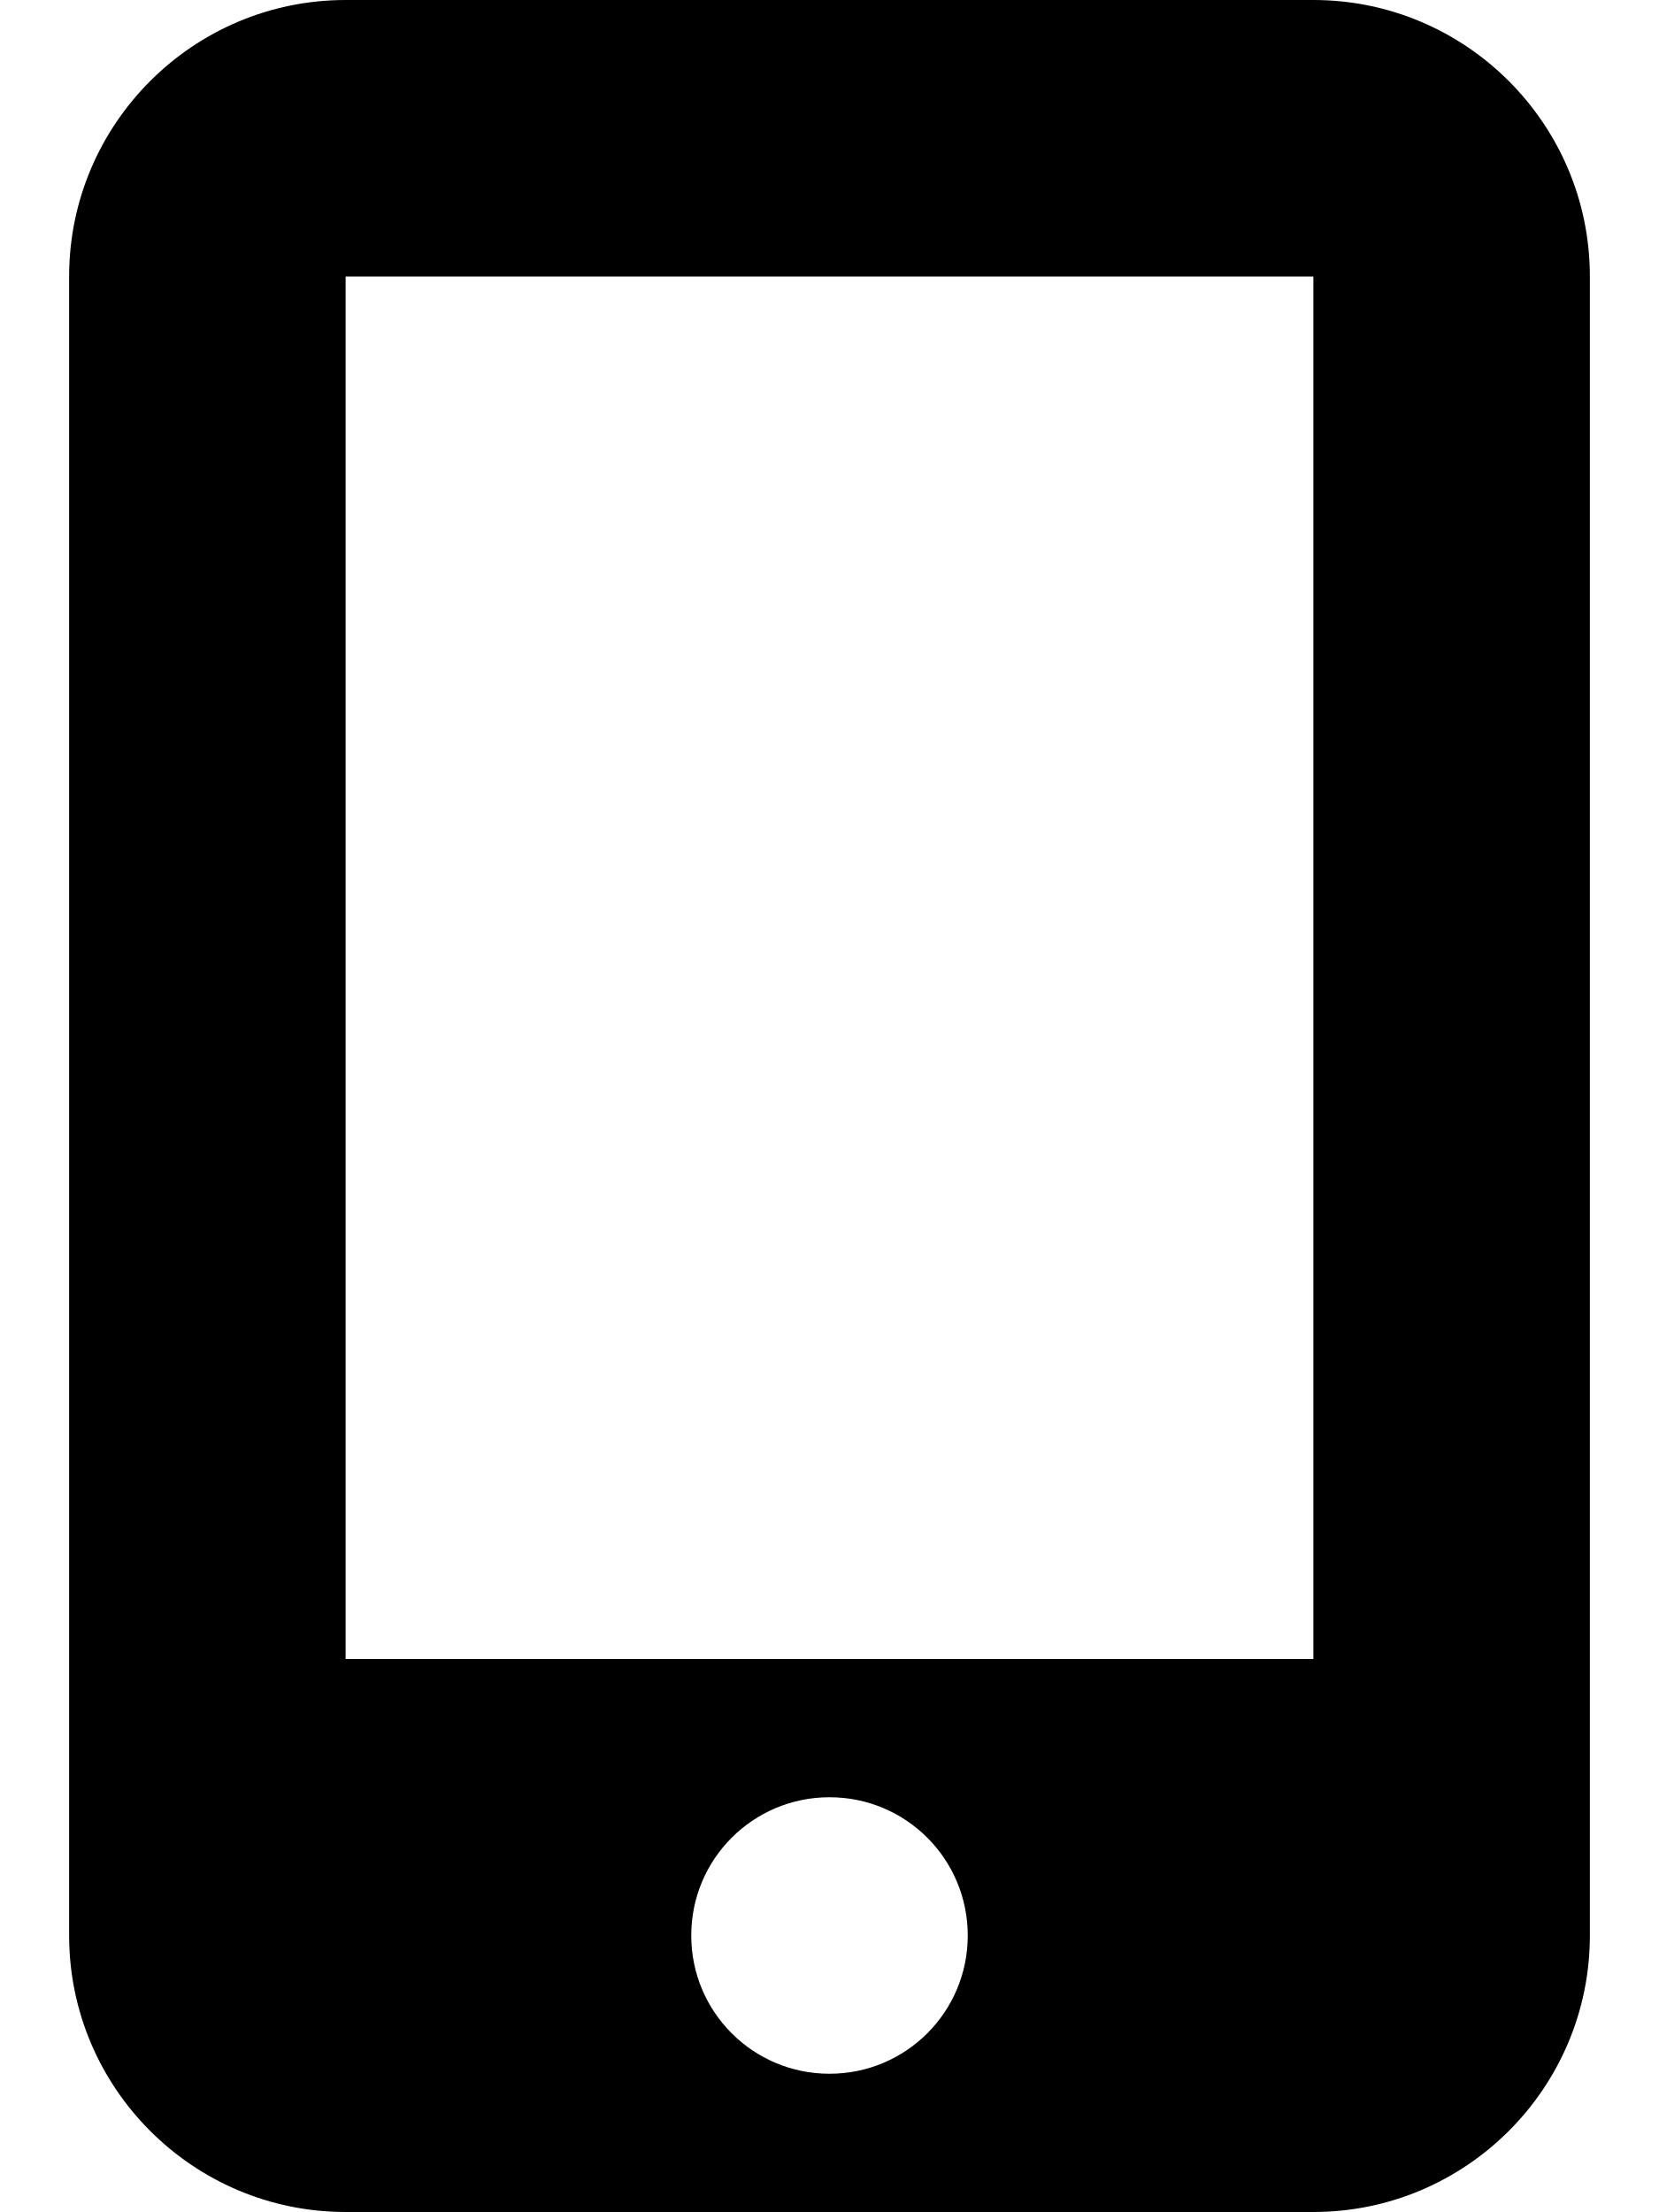
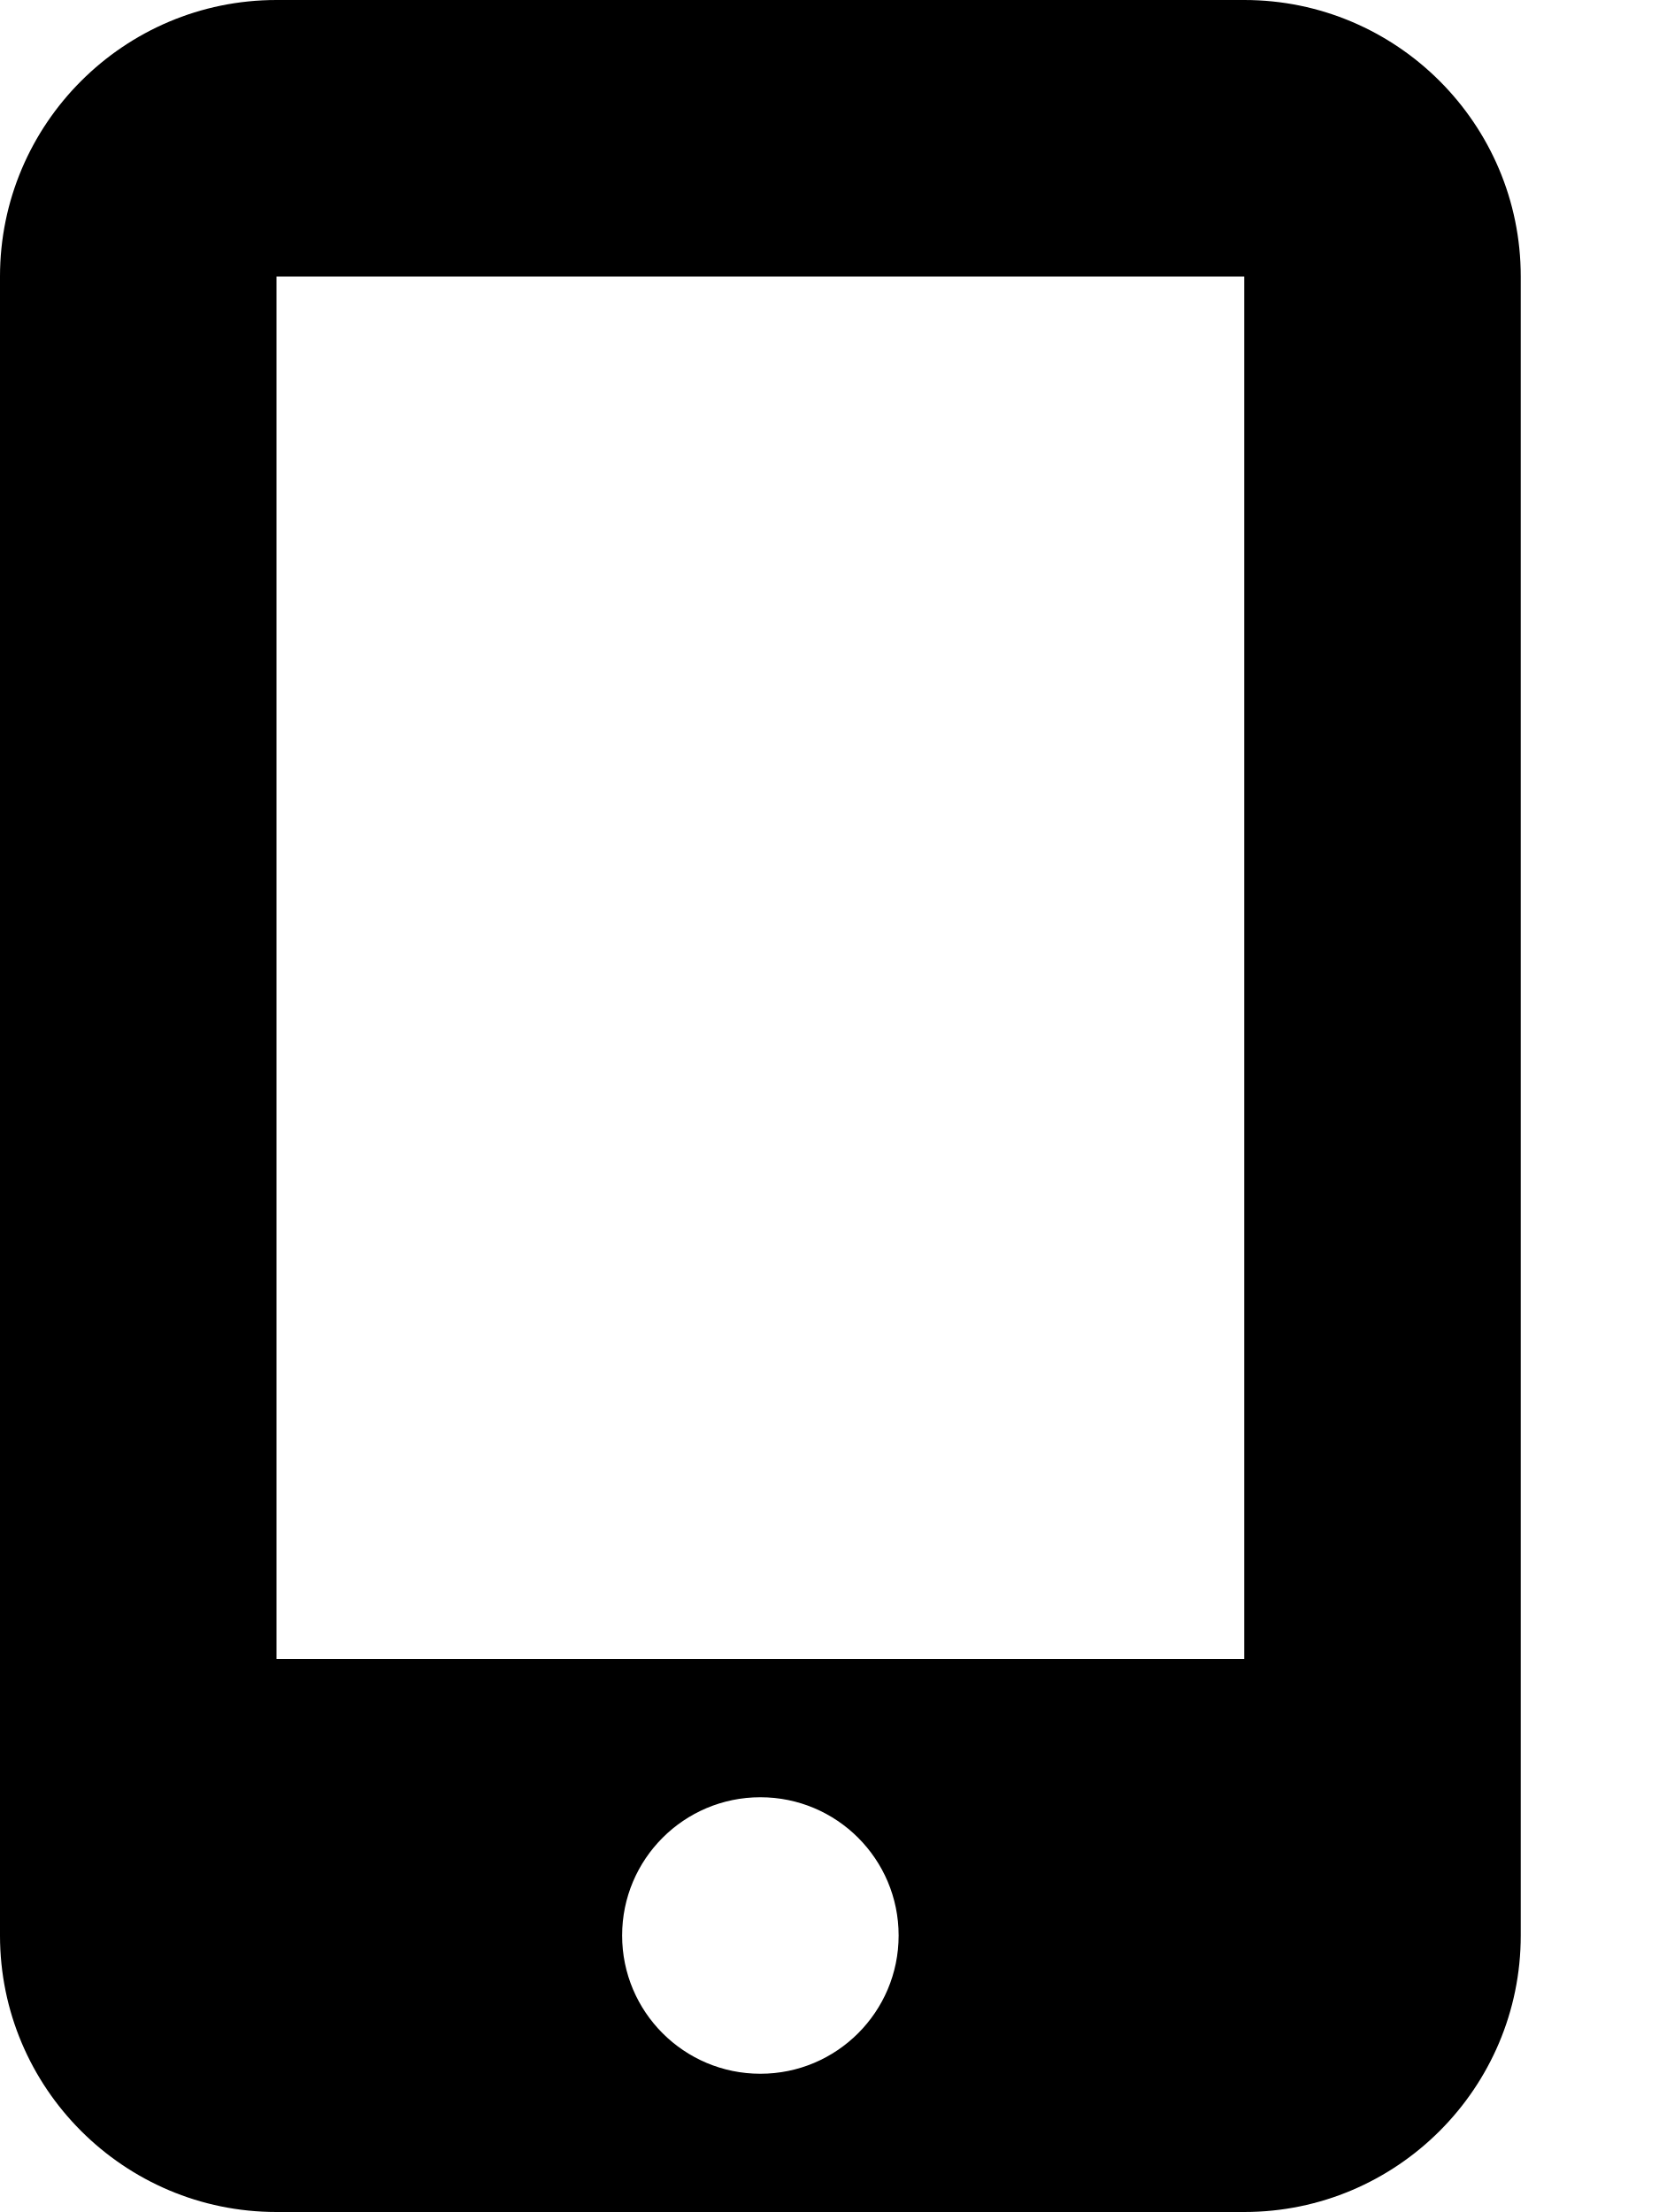
<svg xmlns="http://www.w3.org/2000/svg" viewBox="0 0 384 512">
-   <path d="M16 64C16 28.7 44.7 0 80 0H304c35.3 0 64 28.7 64 64V448c0 35.3-28.7 64-64 64H80c-35.3 0-64-28.7-64-64V64zM224 448c0-17.7-14.3-32-32-32s-32 14.3-32 32s14.3 32 32 32s32-14.3 32-32zM304 64H80V384H304V64z" />
+   <path d="M0 64C0 28.7 28.7 0 64 0H288c35.3 0 64 28.7 64 64V448c0 35.3-28.7 64-64 64H64c-35.3 0-64-28.7-64-64V64zM208 448a32 32 0 1 0 -64 0 32 32 0 1 0 64 0zM288 64H64V384H288V64z" />
</svg>
